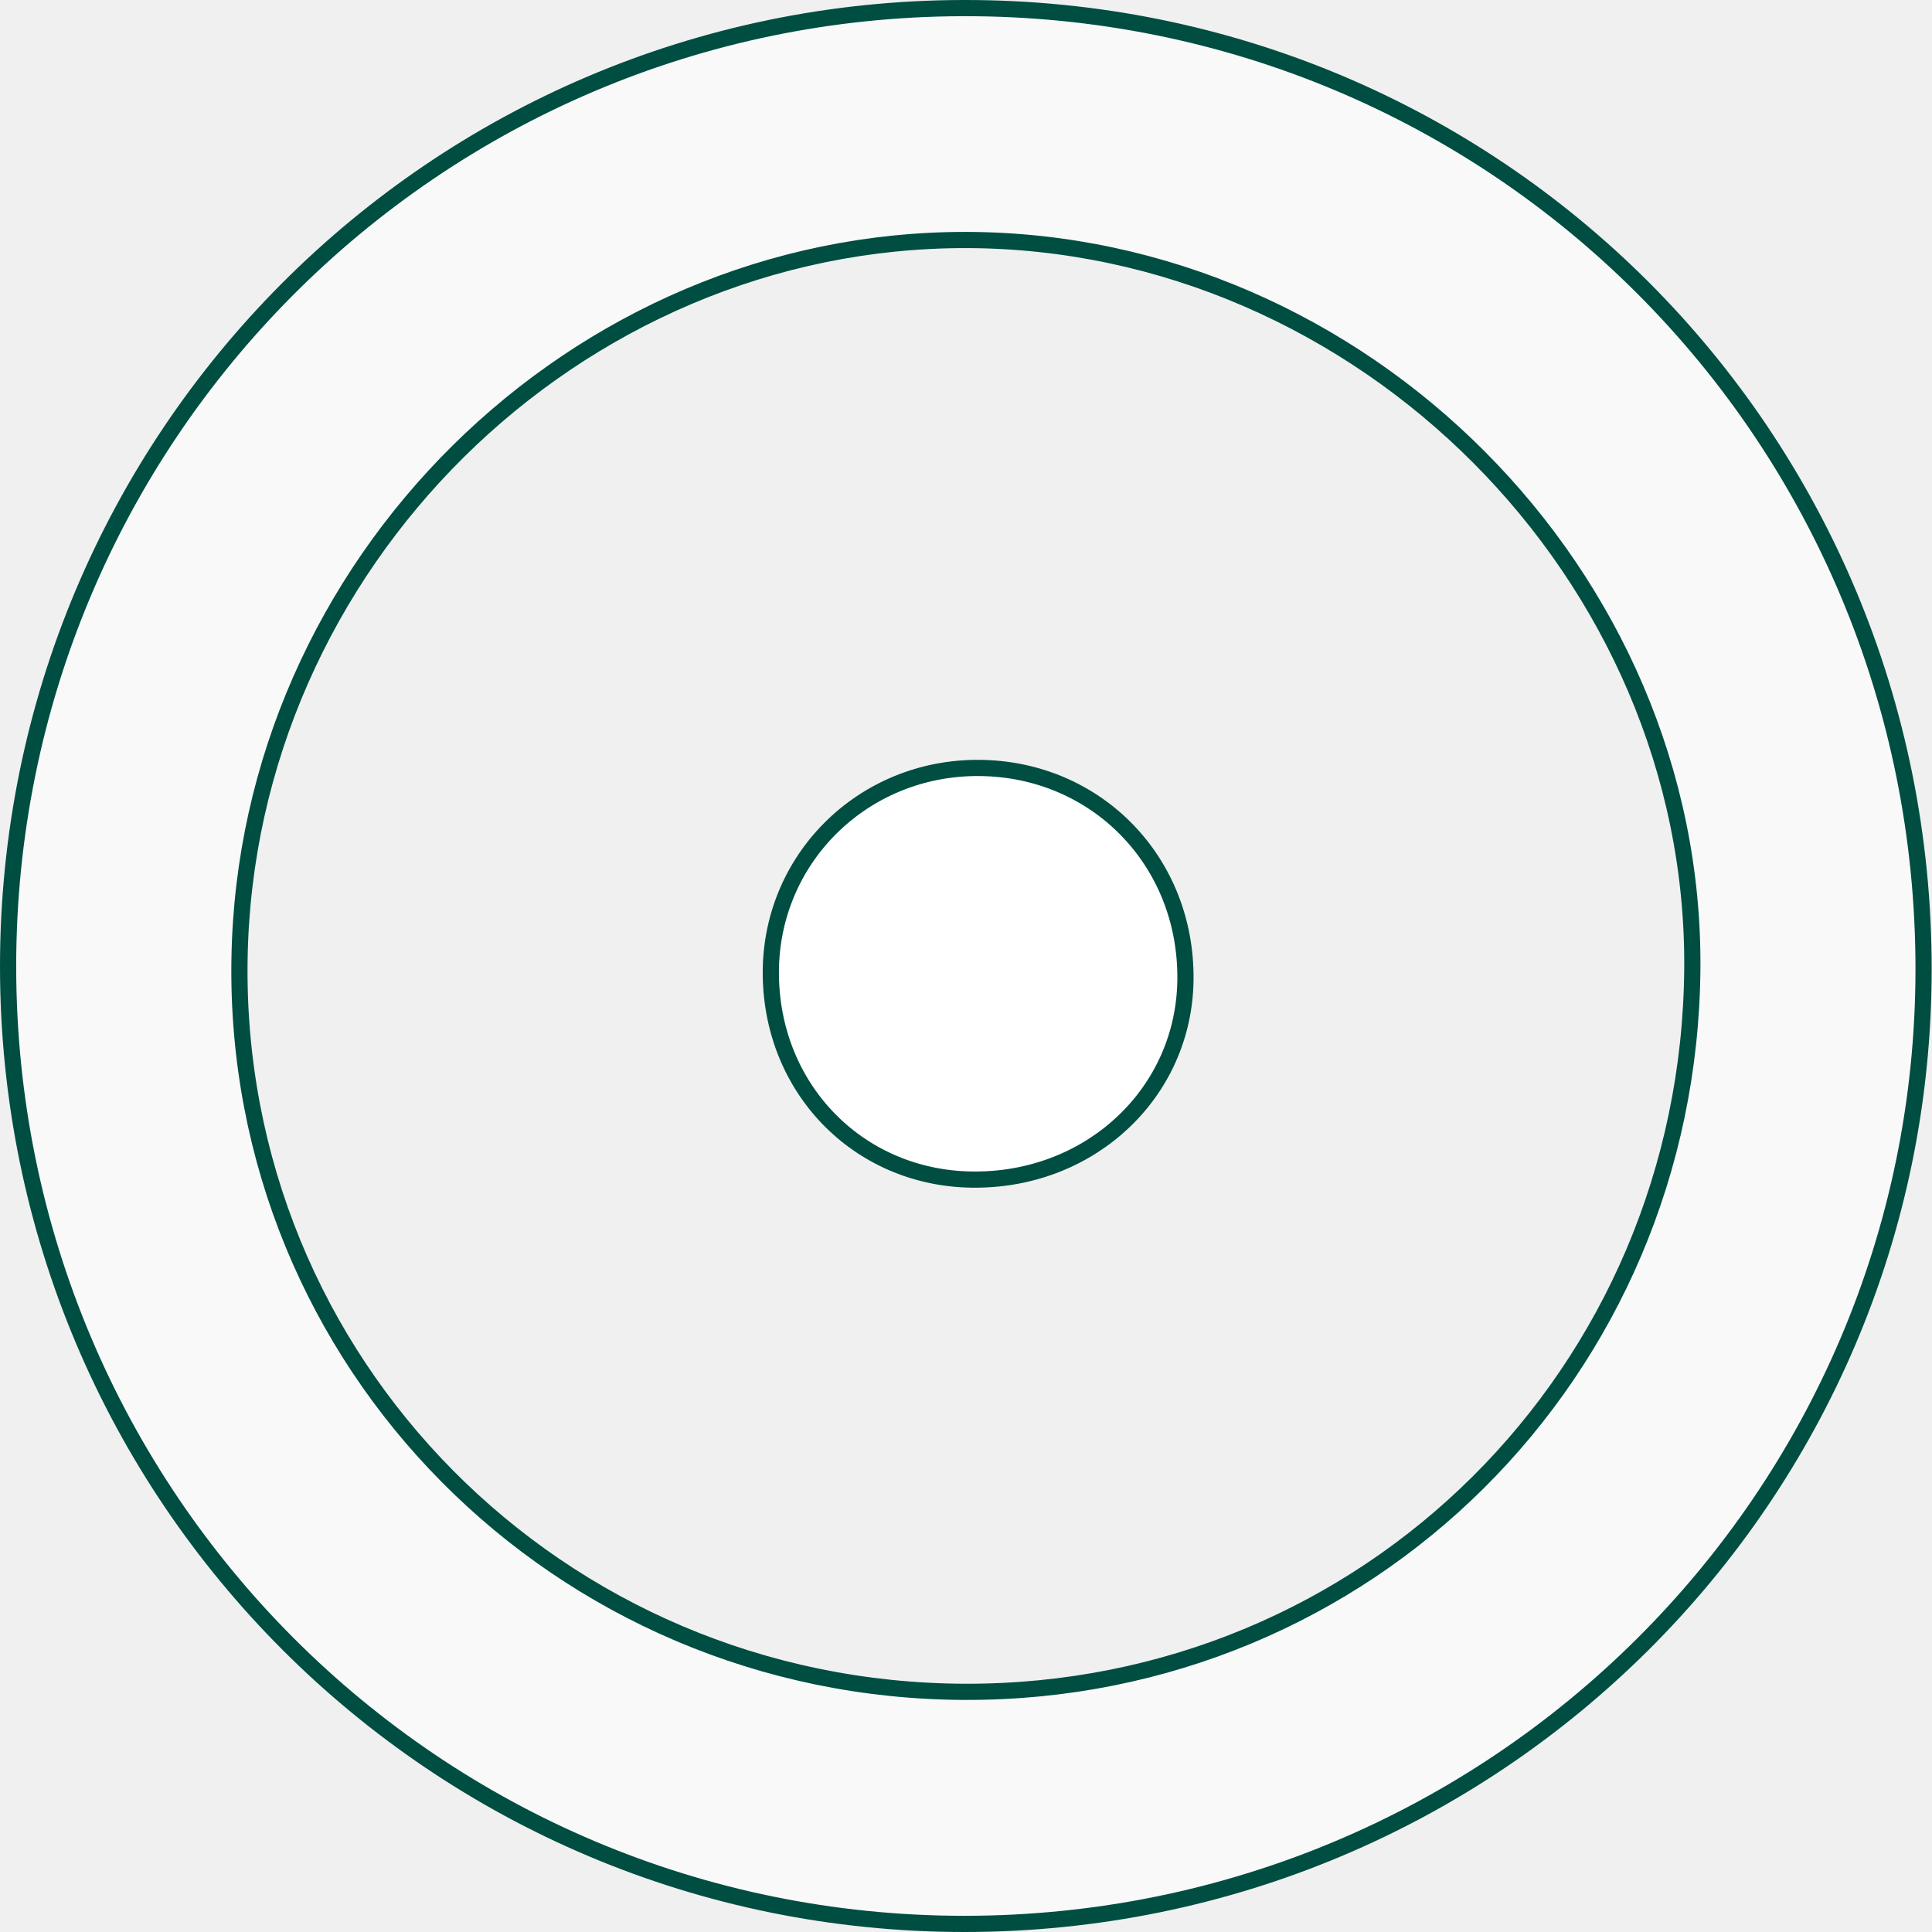
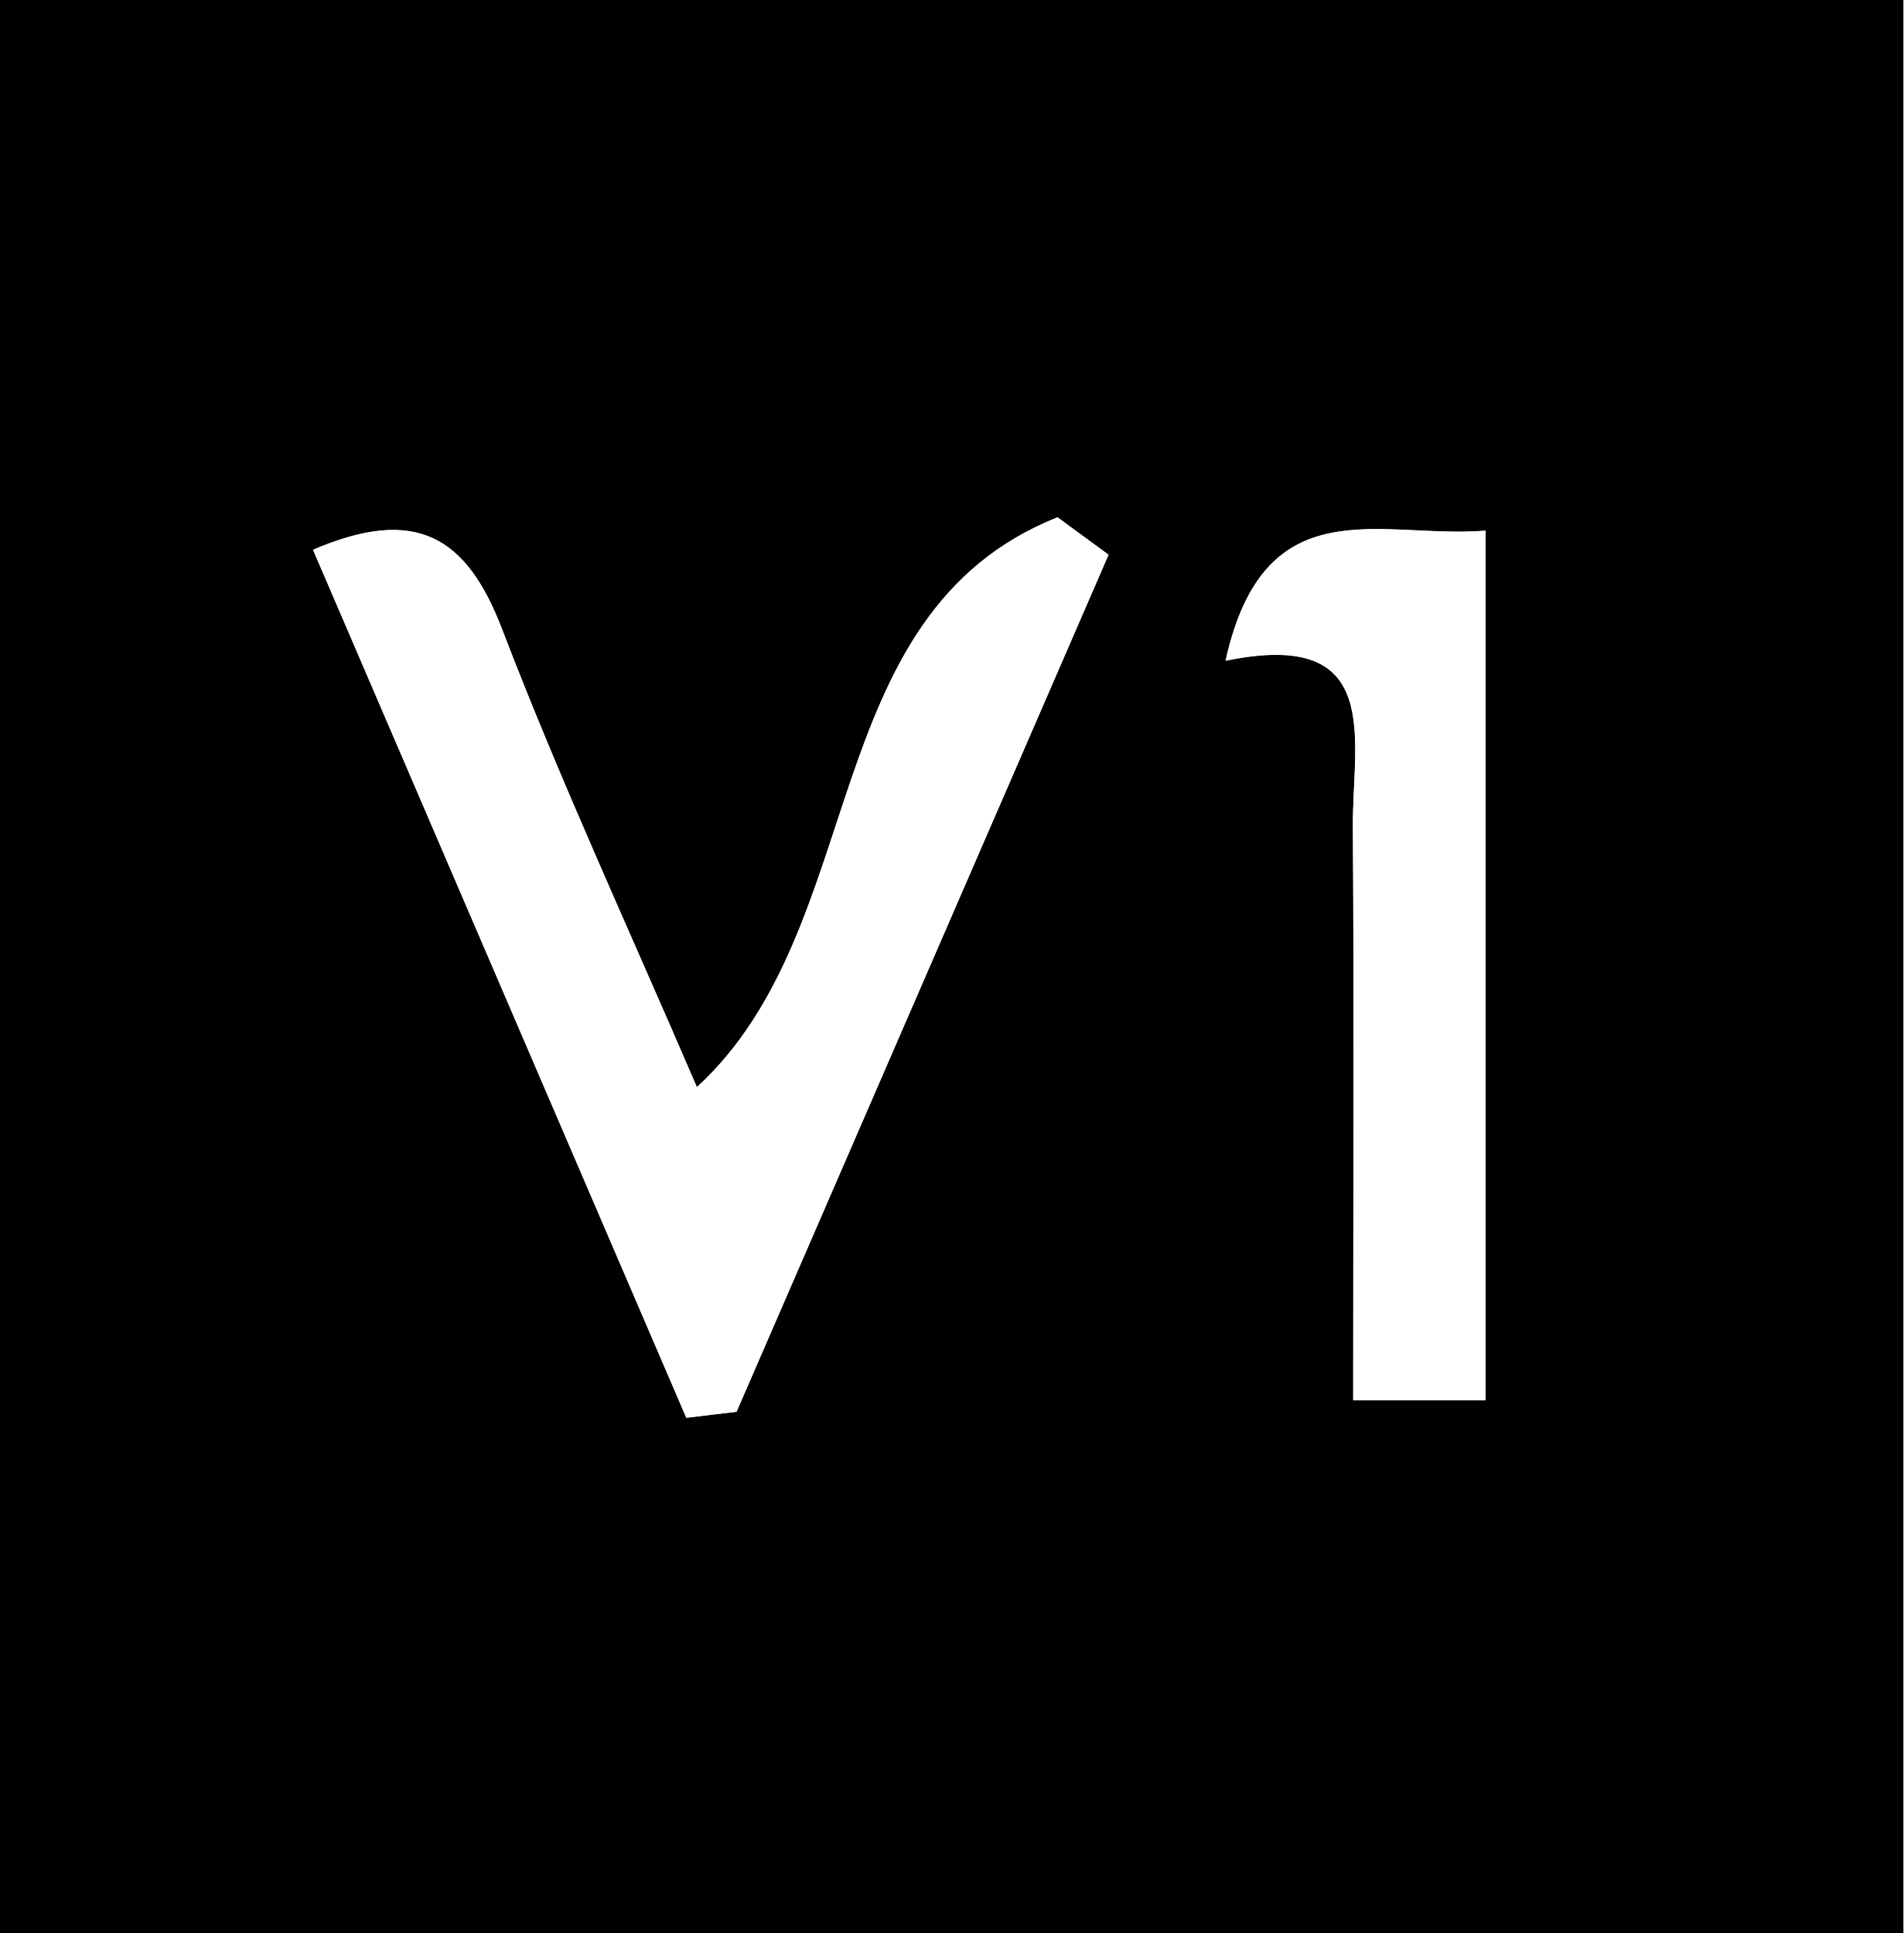
- <svg xmlns="http://www.w3.org/2000/svg" id="Layer_2" width="119.28" height="119.3" viewBox="0 0 119.28 119.3">
+ <svg xmlns="http://www.w3.org/2000/svg" id="Layer_2" width="63.38" height="64.38" viewBox="0 0 63.38 64.38">
  <defs>
-     <style>.cls-1{fill:#fff;}.cls-1,.cls-2{stroke:#004e41;stroke-miterlimit:10;}.cls-2{fill:#f9f9f9;}</style>
+     <style>.cls-1{fill:#000;}.cls-1,.cls-2{stroke-width:0px;}.cls-2{fill:#fff;}</style>
  </defs>
  <g id="Layer_1-2">
-     <path class="cls-2" d="M59.56,118.8c-32.65,0-59.03-26.38-59.06-59.08C.48,27.03,26.82.57,59.47.5c32.91-.07,59.34,26.4,59.31,59.39-.03,32.56-26.51,58.9-59.22,58.91ZM104.5,59.81c.19-24.29-20.38-44.93-44.81-44.99-24.21-.05-44.51,20.02-44.9,44.4-.4,24.9,19.68,45.17,44.8,45.25,24.84.07,44.71-19.69,44.91-44.66Z" />
-     <path class="cls-1" d="M60.27,72.84c-7.05.04-12.55-5.41-12.67-12.55-.13-7.17,5.64-12.93,12.88-12.87,7.24.06,12.81,5.78,12.72,13.09-.08,6.89-5.74,12.3-12.93,12.33Z" />
+     <path class="cls-1" d="M0,0h63.38v64.38H0V0ZM36.91,18.47c-.56-.41-1.13-.82-1.69-1.24-8.1,3.23-6.19,13.65-12.01,18.98-2.24-5.21-4.54-10.17-6.49-15.26-1.19-3.1-2.88-4.1-6.29-2.64,4.19,9.74,8.31,19.32,12.43,28.91.56-.07,1.11-.13,1.67-.2,4.13-9.52,8.26-19.04,12.39-28.55ZM49.47,17.67c-3.47.29-7.36-1.53-8.66,4.33,5.3-1.09,4.22,2.63,4.24,5.54.04,6.3.01,12.6.01,19.09h4.41v-28.97Z" />
+     <path class="cls-2" d="M36.91,18.47c-4.13,9.52-8.26,19.04-12.39,28.55-.56.07-1.11.13-1.67.2-4.12-9.59-8.25-19.18-12.43-28.91,3.41-1.46,5.11-.46,6.29,2.64,1.95,5.09,4.25,10.04,6.49,15.26,5.82-5.33,3.9-15.75,12.01-18.98.56.41,1.13.82,1.69,1.24Z" />
+     <path class="cls-2" d="M49.47,17.67v28.97h-4.41c0-6.49.03-12.79-.01-19.09-.02-2.91,1.07-6.64-4.24-5.54,1.3-5.86,5.18-4.05,8.66-4.33Z" />
  </g>
</svg>
